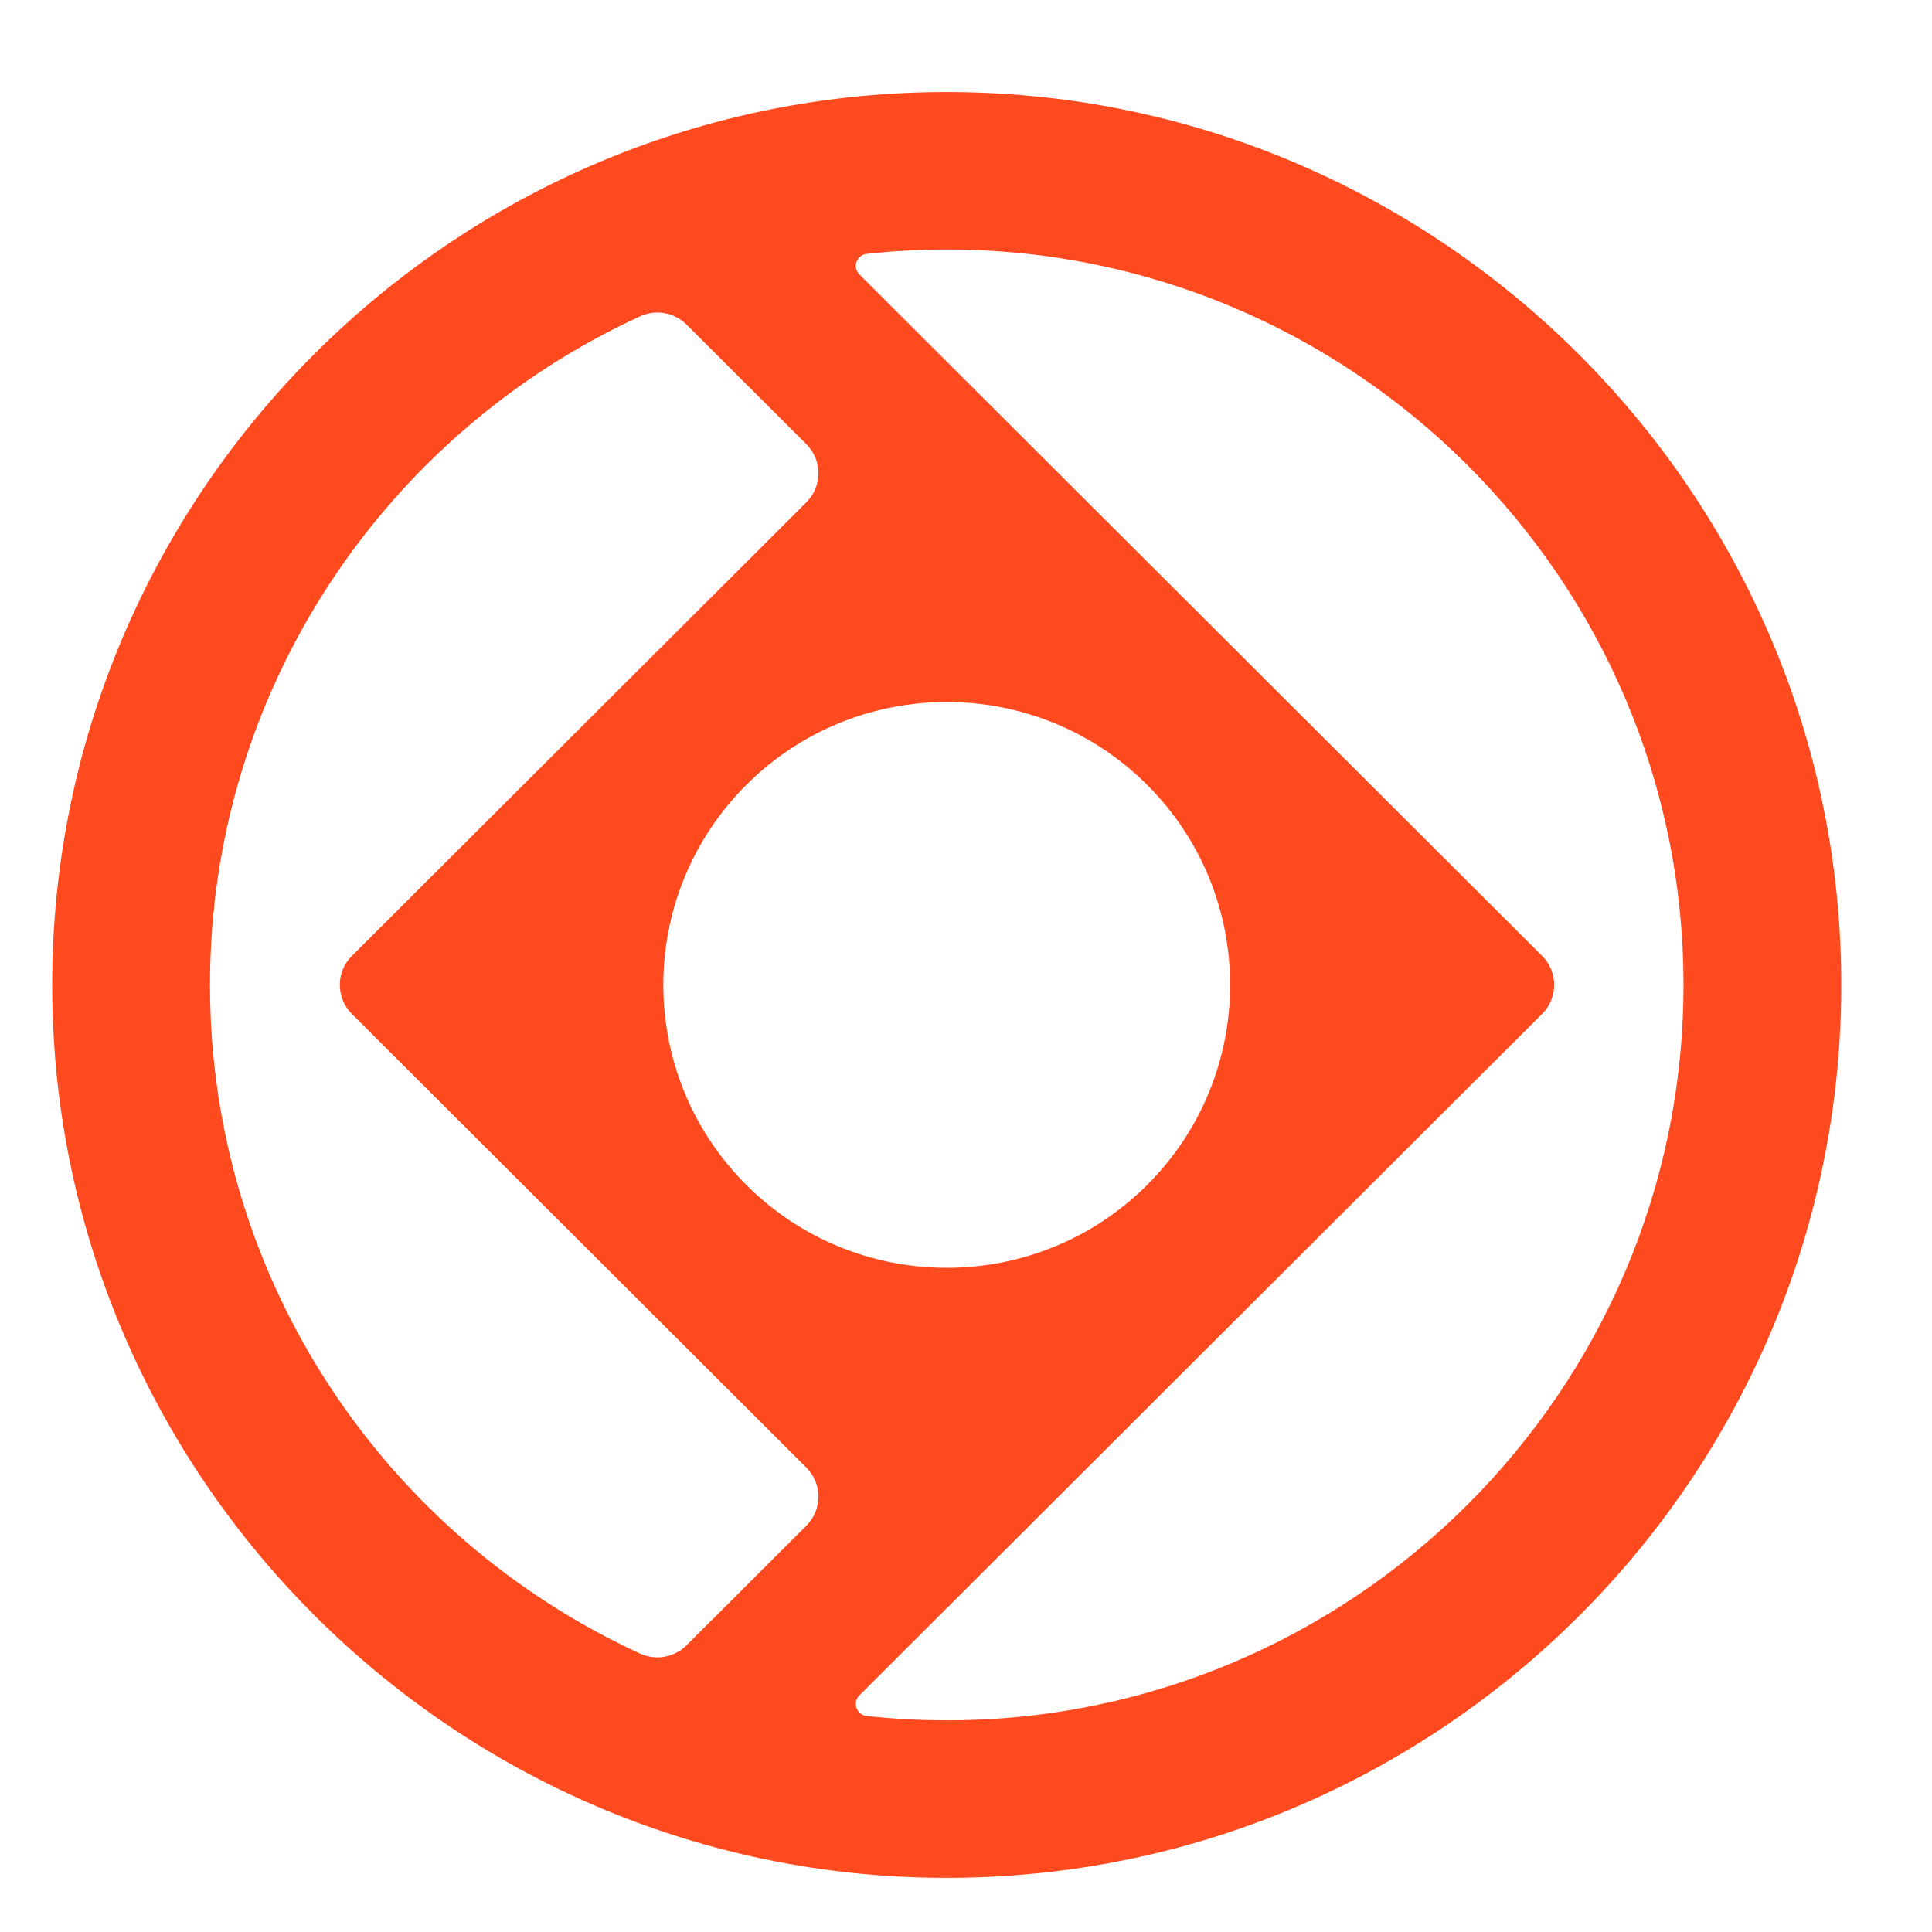
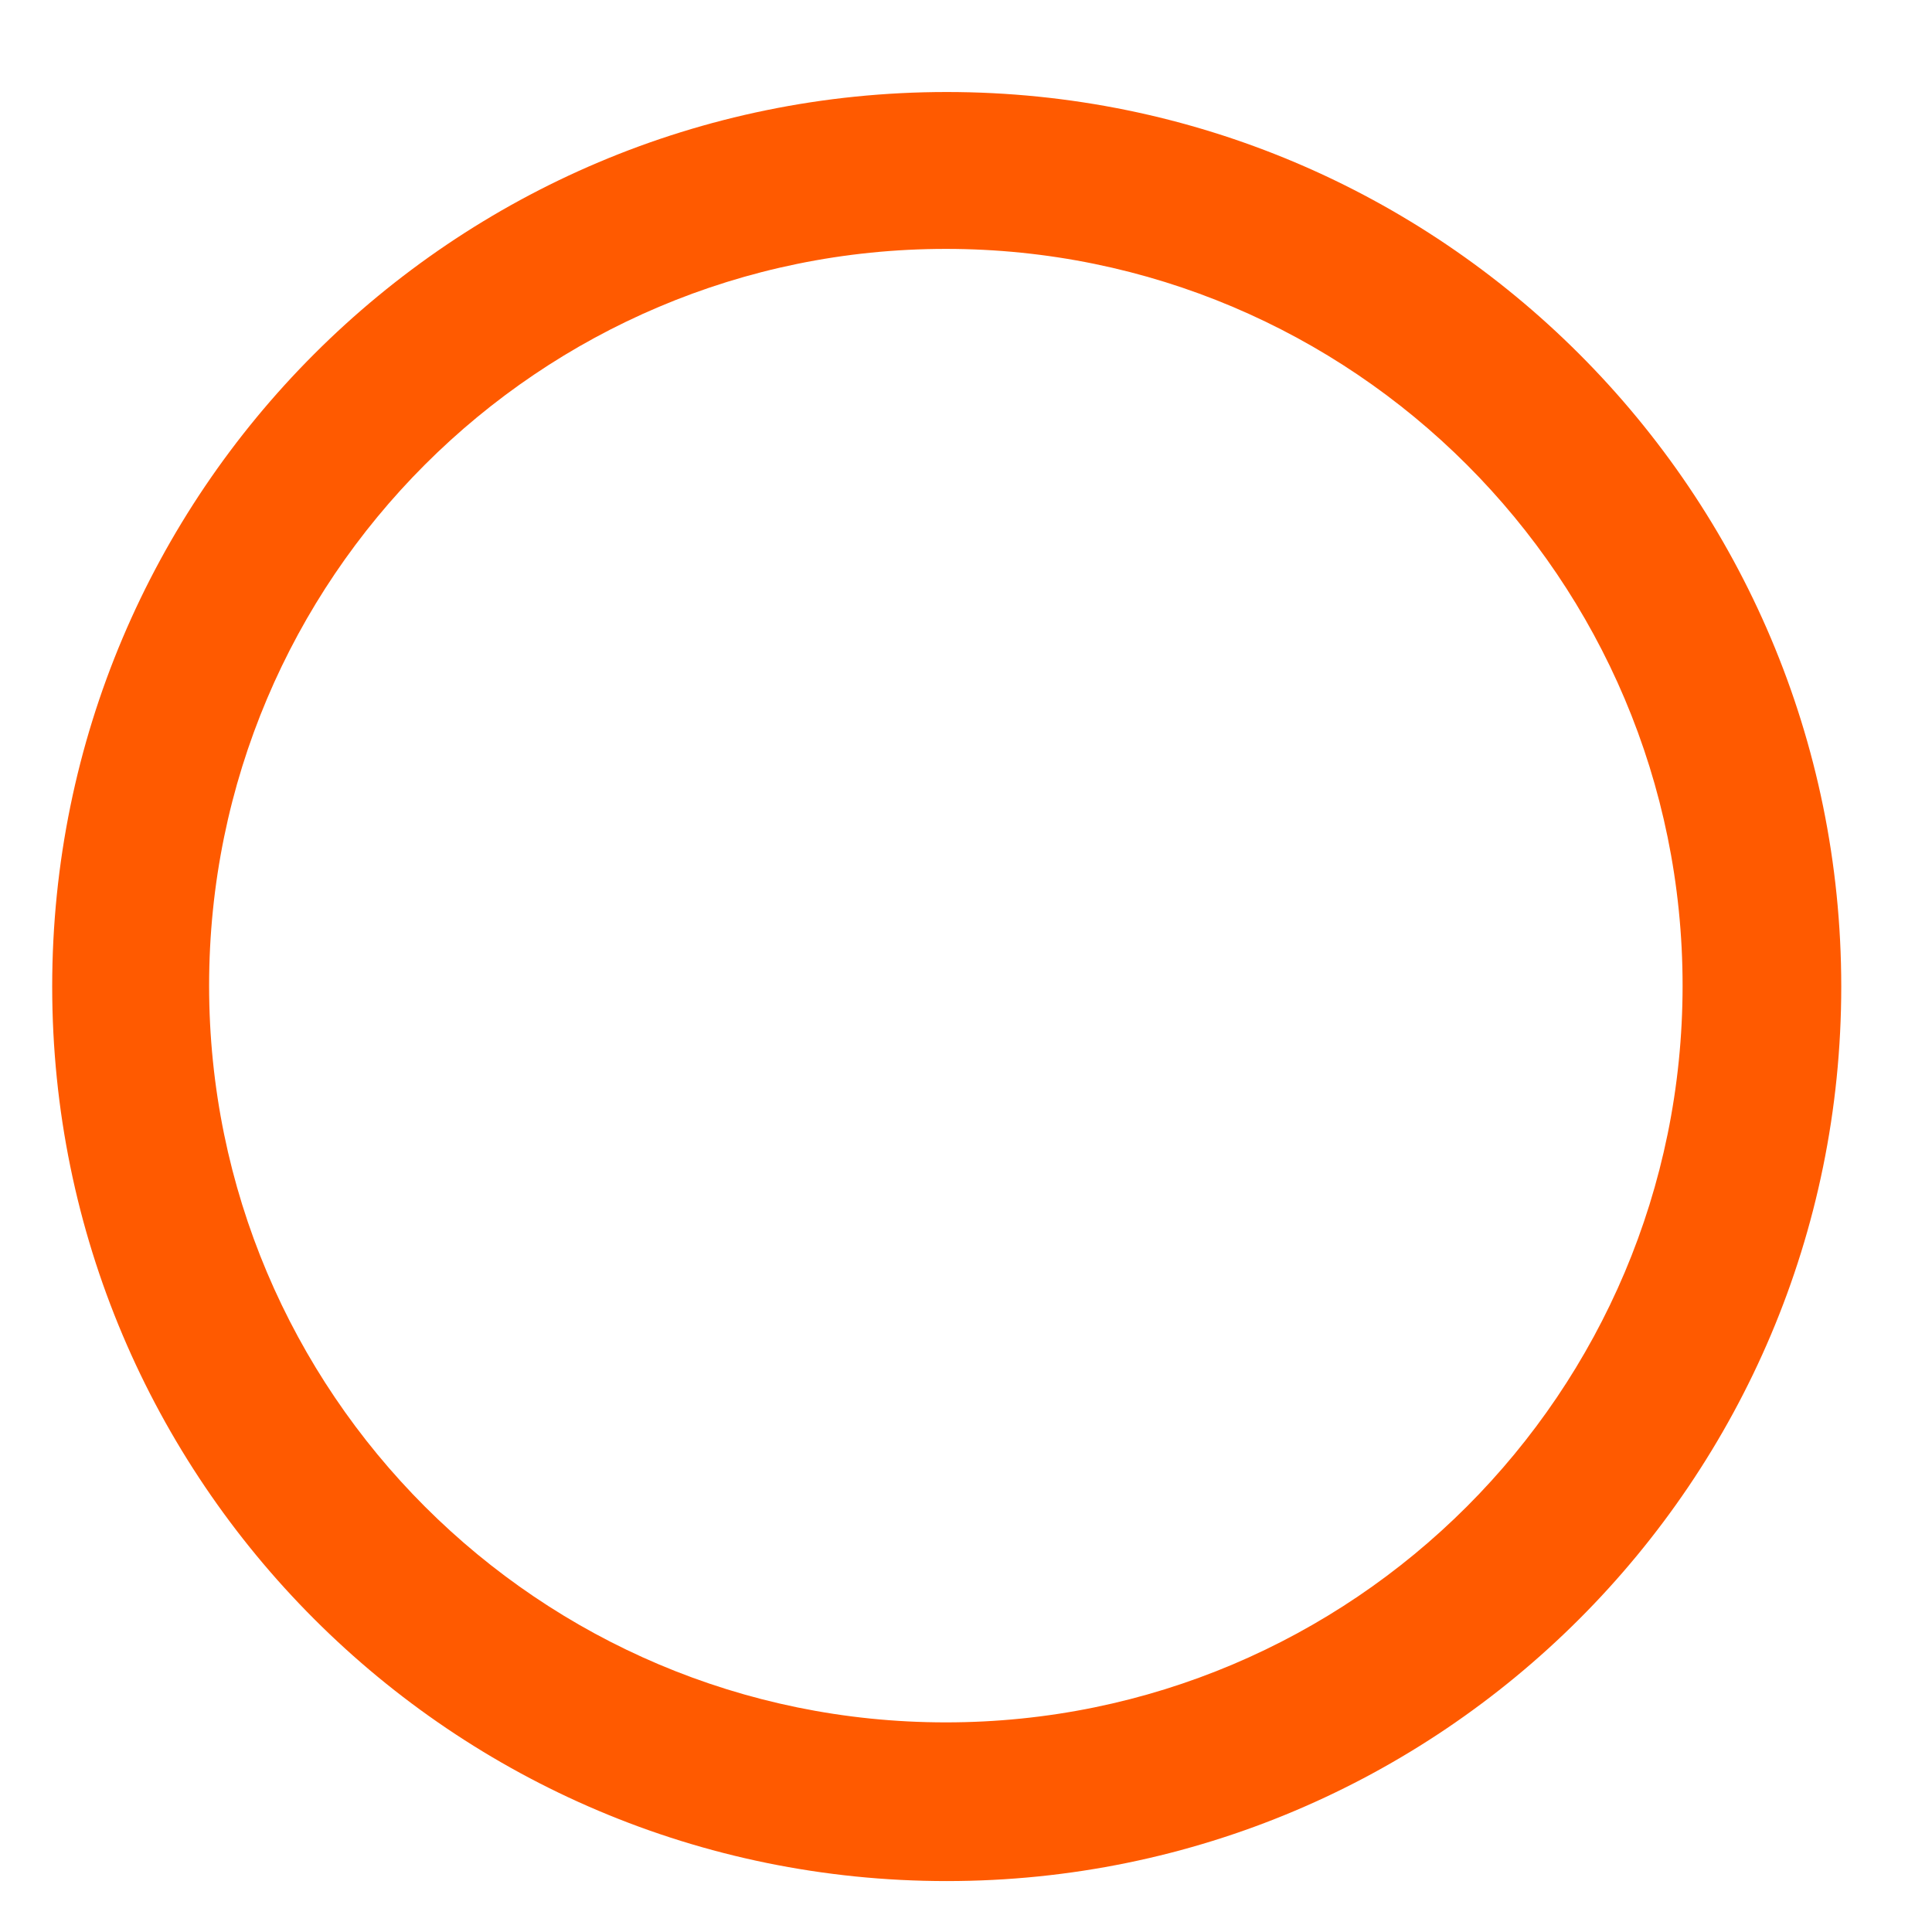
- <svg xmlns="http://www.w3.org/2000/svg" xmlns:ns1="http://www.openswatchbook.org/uri/2009/osb" xmlns:xlink="http://www.w3.org/1999/xlink" version="1.1" id="Layer_1" x="0px" y="0px" width="64" height="64" viewBox="0 0 64 64" enable-background="new 0 0 32 32" xml:space="preserve">
+ <svg xmlns="http://www.w3.org/2000/svg" xmlns:xlink="http://www.w3.org/1999/xlink" version="1.1" id="Layer_1" x="0px" y="0px" width="64" height="64" viewBox="0 0 64 64" enable-background="new 0 0 32 32" xml:space="preserve">
  <defs id="defs7">
    <marker orient="auto" refY="0.0" refX="0.0" id="Arrow1Lstart" style="overflow:visible">
      <path id="path1792" d="M 0.0,0.0 L 5.0,-5.0 L -12.5,0.0 L 5.0,5.0 L 0.0,0.0 z " style="fill-rule:evenodd;stroke:#000000;stroke-width:1pt;stroke-opacity:1;fill:#000000;fill-opacity:1" transform="scale(0.8) translate(12.5,0)" />
    </marker>
-     <linearGradient ns1:paint="solid" id="linearGradient6899">
+     <linearGradient id="linearGradient6899">
      <stop id="stop6901" offset="0" style="stop-color:#074cff;stop-opacity:1;" />
    </linearGradient>
-     <linearGradient ns1:paint="gradient" id="linearGradient4668">
+     <linearGradient id="linearGradient4668">
      <stop id="stop4670" offset="0" style="stop-color:#009b00;stop-opacity:1;" />
      <stop id="stop4672" offset="1" style="stop-color:#009b00;stop-opacity:0;" />
    </linearGradient>
-     <linearGradient ns1:paint="solid" id="linearGradient4662">
+     <linearGradient id="linearGradient4662">
      <stop id="stop4664" offset="0" style="stop-color:#008000;stop-opacity:1;" />
    </linearGradient>
-     <linearGradient ns1:paint="solid" id="linearGradient4529">
+     <linearGradient id="linearGradient4529">
      <stop id="stop4531" offset="0" style="stop-color:#0047ff;stop-opacity:1;" />
    </linearGradient>
    <linearGradient id="linearGradient4513">
      <stop id="stop4515" offset="0" style="stop-color:#ffffff;stop-opacity:1;" />
      <stop id="stop4517" offset="1" style="stop-color:#999999;stop-opacity:1;" />
    </linearGradient>
    <linearGradient id="linearGradient3681">
      <stop style="stop-color:#fff110;stop-opacity:1;" offset="0" id="stop3697" />
      <stop id="stop3685" offset="1" style="stop-color:#cf7008;stop-opacity:1;" />
    </linearGradient>
    <pattern xlink:href="#Strips1_1-4" id="pattern5231" patternTransform="matrix(0.6764373,-0.8182915,2.457831,1.884455,-26.45061,18.29495)" />
    <pattern patternUnits="userSpaceOnUse" width="2" height="1" patternTransform="matrix(0.6677284,-1.003708,2.426188,2.311455,3.476099,3.534923)" id="Strips1_1-4">
      <rect style="fill:black;stroke:none" x="0" y="-0.5" width="1" height="2" id="rect4483-4" />
    </pattern>
    <pattern xlink:href="#Strips1_1-6" id="pattern5231-4" patternTransform="matrix(0.6677284,-1.003708,2.426188,2.311455,39.61838,8.96928)" />
    <pattern patternUnits="userSpaceOnUse" width="2" height="1" patternTransform="matrix(0.6677284,-1.003708,2.426188,2.311455,3.476099,3.534923)" id="Strips1_1-6">
      <rect style="fill:black;stroke:none" x="0" y="-0.5" width="1" height="2" id="rect4483-0" />
    </pattern>
    <pattern xlink:href="#pattern5231-3" id="pattern5296" patternTransform="matrix(0.6651338,-1.06313,2.41676,2.448297,-49.76257,2.954681)" />
    <pattern xlink:href="#Strips1_1-4-3" id="pattern5231-3" patternTransform="matrix(0.6677284,-1.003708,2.426188,2.311455,-26.33628,10.8872)" />
    <pattern patternUnits="userSpaceOnUse" width="2" height="1" patternTransform="matrix(0.6677284,-1.003708,2.426188,2.311455,3.476099,3.534923)" id="Strips1_1-4-3">
      <rect style="fill:black;stroke:none" x="0" y="-0.5" width="1" height="2" id="rect4483-4-6" />
    </pattern>
    <pattern xlink:href="#Strips1_1-9" id="pattern5330" patternTransform="matrix(0.4284489,-0.6215585,1.556767,1.431396,27.94841,13.30646)" />
    <pattern patternUnits="userSpaceOnUse" width="2" height="1" patternTransform="matrix(0.6677284,-1.003708,2.426188,2.311455,3.476099,3.534923)" id="Strips1_1-9">
      <rect style="fill:black;stroke:none" x="0" y="-0.5" width="1" height="2" id="rect4483-3" />
    </pattern>
    <linearGradient gradientTransform="translate(127.2727,-51.27273)" gradientUnits="userSpaceOnUse" y2="40.169" x2="4.061" y1="41.088" x1="37.898" id="linearGradient3687" xlink:href="#linearGradient3681" />
    <linearGradient gradientTransform="translate(127.2727,-51.27273)" gradientUnits="userSpaceOnUse" y2="43.559" x2="59.811" y1="40.485" x1="37.894" id="linearGradient3695" xlink:href="#linearGradient3681" />
    <linearGradient xlink:href="#linearGradient3681" id="linearGradient3608" gradientUnits="userSpaceOnUse" gradientTransform="translate(-37.00068,-20.48737)" x1="37.894" y1="40.485" x2="59.811" y2="43.559" />
    <radialGradient xlink:href="#linearGradient4513" id="radialGradient4538" gradientUnits="userSpaceOnUse" gradientTransform="matrix(1,0,0,1.184116,-8.517325,-3.409757)" cx="32.152" cy="7.932" fx="32.152" fy="7.932" r="23.635" />
    <radialGradient xlink:href="#linearGradient4513" id="radialGradient4538-6" gradientUnits="userSpaceOnUse" gradientTransform="matrix(1,0,0,1.184116,-8.517325,-3.409757)" cx="32.152" cy="7.932" fx="32.152" fy="7.932" r="23.635" />
    <radialGradient xlink:href="#linearGradient4513" id="radialGradient3069" gradientUnits="userSpaceOnUse" gradientTransform="matrix(0.3949791,0,0,1.184116,-2.716491,-26.06701)" cx="32.152" cy="35.869" fx="32.152" fy="35.869" r="23.635" />
    <radialGradient xlink:href="#linearGradient4513" id="radialGradient3102" gradientUnits="userSpaceOnUse" gradientTransform="matrix(0.3949791,0,0,1.184116,-2.716491,-26.06701)" cx="32.152" cy="35.869" fx="32.152" fy="35.869" r="23.635" />
    <pattern xlink:href="#Strips1_1-4-9" id="pattern5231-9" patternTransform="matrix(0.6764373,-0.8182915,2.457831,1.884455,-26.45061,18.29495)" />
    <pattern patternUnits="userSpaceOnUse" width="2" height="1" patternTransform="matrix(0.6677284,-1.003708,2.426188,2.311455,3.476099,3.534923)" id="Strips1_1-4-9">
      <rect style="fill:black;stroke:none" x="0" y="-0.5" width="1" height="2" id="rect4483-4-2" />
    </pattern>
    <pattern xlink:href="#Strips1_1-6-8" id="pattern5231-4-1" patternTransform="matrix(0.6677284,-1.003708,2.426188,2.311455,39.61838,8.96928)" />
    <pattern patternUnits="userSpaceOnUse" width="2" height="1" patternTransform="matrix(0.6677284,-1.003708,2.426188,2.311455,3.476099,3.534923)" id="Strips1_1-6-8">
      <rect style="fill:black;stroke:none" x="0" y="-0.5" width="1" height="2" id="rect4483-0-0" />
    </pattern>
    <pattern xlink:href="#pattern5231-3-7" id="pattern5296-6" patternTransform="matrix(0.6651338,-1.06313,2.41676,2.448297,-49.76257,2.954681)" />
    <pattern xlink:href="#Strips1_1-4-3-8" id="pattern5231-3-7" patternTransform="matrix(0.6677284,-1.003708,2.426188,2.311455,-26.33628,10.8872)" />
    <pattern patternUnits="userSpaceOnUse" width="2" height="1" patternTransform="matrix(0.6677284,-1.003708,2.426188,2.311455,3.476099,3.534923)" id="Strips1_1-4-3-8">
      <rect style="fill:black;stroke:none" x="0" y="-0.5" width="1" height="2" id="rect4483-4-6-4" />
    </pattern>
    <pattern xlink:href="#Strips1_1-9-7" id="pattern5330-0" patternTransform="matrix(0.4284489,-0.6215585,1.556767,1.431396,27.94841,13.30646)" />
    <pattern patternUnits="userSpaceOnUse" width="2" height="1" patternTransform="matrix(0.6677284,-1.003708,2.426188,2.311455,3.476099,3.534923)" id="Strips1_1-9-7">
      <rect style="fill:black;stroke:none" x="0" y="-0.5" width="1" height="2" id="rect4483-3-7" />
    </pattern>
    <linearGradient gradientTransform="translate(127.2727,-51.27273)" gradientUnits="userSpaceOnUse" y2="40.169" x2="4.061" y1="41.088" x1="37.898" id="linearGradient4480" xlink:href="#linearGradient3681" />
    <linearGradient gradientTransform="translate(127.2727,-51.27273)" gradientUnits="userSpaceOnUse" y2="43.559" x2="59.811" y1="40.485" x1="37.894" id="linearGradient4482" xlink:href="#linearGradient3681" />
    <linearGradient xlink:href="#linearGradient3681" id="linearGradient4484" gradientUnits="userSpaceOnUse" gradientTransform="translate(-37.00068,-20.48737)" x1="37.894" y1="40.485" x2="59.811" y2="43.559" />
    <radialGradient xlink:href="#linearGradient4513" id="radialGradient4538-3" gradientUnits="userSpaceOnUse" gradientTransform="matrix(1,0,0,1.184116,-8.517325,-3.409757)" cx="32.152" cy="7.932" fx="32.152" fy="7.932" r="23.635" />
    <radialGradient xlink:href="#linearGradient4513" id="radialGradient4538-6-9" gradientUnits="userSpaceOnUse" gradientTransform="matrix(1,0,0,1.184116,-8.517325,-3.409757)" cx="32.152" cy="7.932" fx="32.152" fy="7.932" r="23.635" />
    <radialGradient xlink:href="#linearGradient4513" id="radialGradient3069-7" gradientUnits="userSpaceOnUse" gradientTransform="matrix(0.3949791,0,0,1.184116,-2.716491,-26.06701)" cx="32.152" cy="35.869" fx="32.152" fy="35.869" r="23.635" />
    <radialGradient xlink:href="#linearGradient4513" id="radialGradient3102-2" gradientUnits="userSpaceOnUse" gradientTransform="matrix(0.3949791,0,0,1.184116,-2.716491,-26.06701)" cx="32.152" cy="35.869" fx="32.152" fy="35.869" r="23.635" />
  </defs>
  <g style="fill:#000000;fill-opacity:1;stroke:none" id="g1504" transform="matrix(0.1109209,0,0,0.1109209,4.060724,-3.740451)">
</g>
  <g style="fill:#000000;fill-opacity:1;stroke:none" id="g1506" transform="matrix(0.1109209,0,0,0.1109209,4.060724,-3.740451)">
</g>
  <g style="fill:#000000;fill-opacity:1;stroke:none" id="g1508" transform="matrix(0.1109209,0,0,0.1109209,4.060724,-3.740451)">
</g>
  <g style="fill:#000000;fill-opacity:1;stroke:none" id="g1510" transform="matrix(0.1109209,0,0,0.1109209,4.060724,-3.740451)">
</g>
  <g style="fill:#000000;fill-opacity:1;stroke:none" id="g1512" transform="matrix(0.1109209,0,0,0.1109209,4.060724,-3.740451)">
</g>
  <g style="fill:#000000;fill-opacity:1;stroke:none" id="g1514" transform="matrix(0.1109209,0,0,0.1109209,4.060724,-3.740451)">
</g>
  <g style="fill:#000000;fill-opacity:1;stroke:none" id="g1516" transform="matrix(0.1109209,0,0,0.1109209,4.060724,-3.740451)">
</g>
  <g style="fill:#000000;fill-opacity:1;stroke:none" id="g1518" transform="matrix(0.1109209,0,0,0.1109209,4.060724,-3.740451)">
</g>
  <g style="fill:#000000;fill-opacity:1;stroke:none" id="g1520" transform="matrix(0.1109209,0,0,0.1109209,4.060724,-3.740451)">
</g>
  <g style="fill:#000000;fill-opacity:1;stroke:none" id="g1522" transform="matrix(0.1109209,0,0,0.1109209,4.060724,-3.740451)">
</g>
  <g style="fill:#000000;fill-opacity:1;stroke:none" id="g1524" transform="matrix(0.1109209,0,0,0.1109209,4.060724,-3.740451)">
</g>
  <g style="fill:#000000;fill-opacity:1;stroke:none" id="g1526" transform="matrix(0.1109209,0,0,0.1109209,4.060724,-3.740451)">
</g>
  <g style="fill:#000000;fill-opacity:1;stroke:none" id="g1528" transform="matrix(0.1109209,0,0,0.1109209,4.060724,-3.740451)">
</g>
  <g style="fill:#000000;fill-opacity:1;stroke:none" id="g1530" transform="matrix(0.1109209,0,0,0.1109209,4.060724,-3.740451)">
</g>
  <g style="fill:#000000;fill-opacity:1;stroke:none" id="g1532" transform="matrix(0.1109209,0,0,0.1109209,4.060724,-3.740451)">
</g>
-   <path class="cls-1" d="M 32.344,3.064 C 15.23,2.508 1.189,16.525 1.745,33.608 2.25,49.108 14.852,61.686 30.379,62.19 47.494,62.746 61.535,48.729 60.978,31.646 60.473,16.147 47.872,3.568 32.344,3.064 Z M 6.956,32.627 c 0,-9.817 5.848,-18.295 14.249,-22.149 0.519,-0.238 1.131,-0.13 1.535,0.273 l 3.974,3.967 c 0.53,0.529 0.53,1.388 0,1.918 L 11.654,31.668 c -0.53,0.529 -0.53,1.388 0,1.918 l 15.06,15.033 c 0.53,0.529 0.53,1.388 0,1.918 l -3.974,3.967 c -0.404,0.403 -1.016,0.511 -1.535,0.273 C 12.804,50.922 6.956,42.444 6.956,32.627 Z M 38,39.253 v 0 c -3.666,3.66 -9.611,3.66 -13.277,0 v 0 c -3.666,-3.66 -3.666,-9.593 0,-13.253 v 0 C 28.389,22.34 34.334,22.34 38,26 v 0 c 3.666,3.66 3.666,9.593 0,13.253 z m -6.639,17.735 c -0.896,0 -1.781,-0.05 -2.652,-0.144 -0.335,-0.037 -0.481,-0.443 -0.242,-0.681 l 22.619,-22.578 c 0.53,-0.529 0.53,-1.388 0,-1.918 L 28.468,9.09 c -0.238,-0.238 -0.093,-0.644 0.242,-0.681 0.871,-0.095 1.755,-0.144 2.652,-0.144 13.457,0 24.406,10.929 24.406,24.362 0,13.433 -10.949,24.362 -24.406,24.362 z" id="path216" style="fill:#ff4a1f;fill-opacity:1;stroke-width:0.059" />
+   <g id="layer1">
+     <path id="path2-7" style="display:inline;fill:#ff5a00;fill-opacity:1;stroke:none;stroke-width:0.049;stroke-opacity:1" d="M 31.362,3.048 A 29.633,29.633 0 0 0 1.729,32.68 29.633,29.633 0 0 0 31.362,62.313 29.633,29.633 0 0 0 60.994,32.68 29.633,29.633 0 0 0 31.362,3.048 Z m -0.03,5.197 A 24.405,24.405 0 0 1 55.738,32.65 24.405,24.405 0 0 1 31.332,57.056 24.405,24.405 0 0 1 6.927,32.65 24.405,24.405 0 0 1 31.332,8.245 Z" />
+   </g>
</svg>
